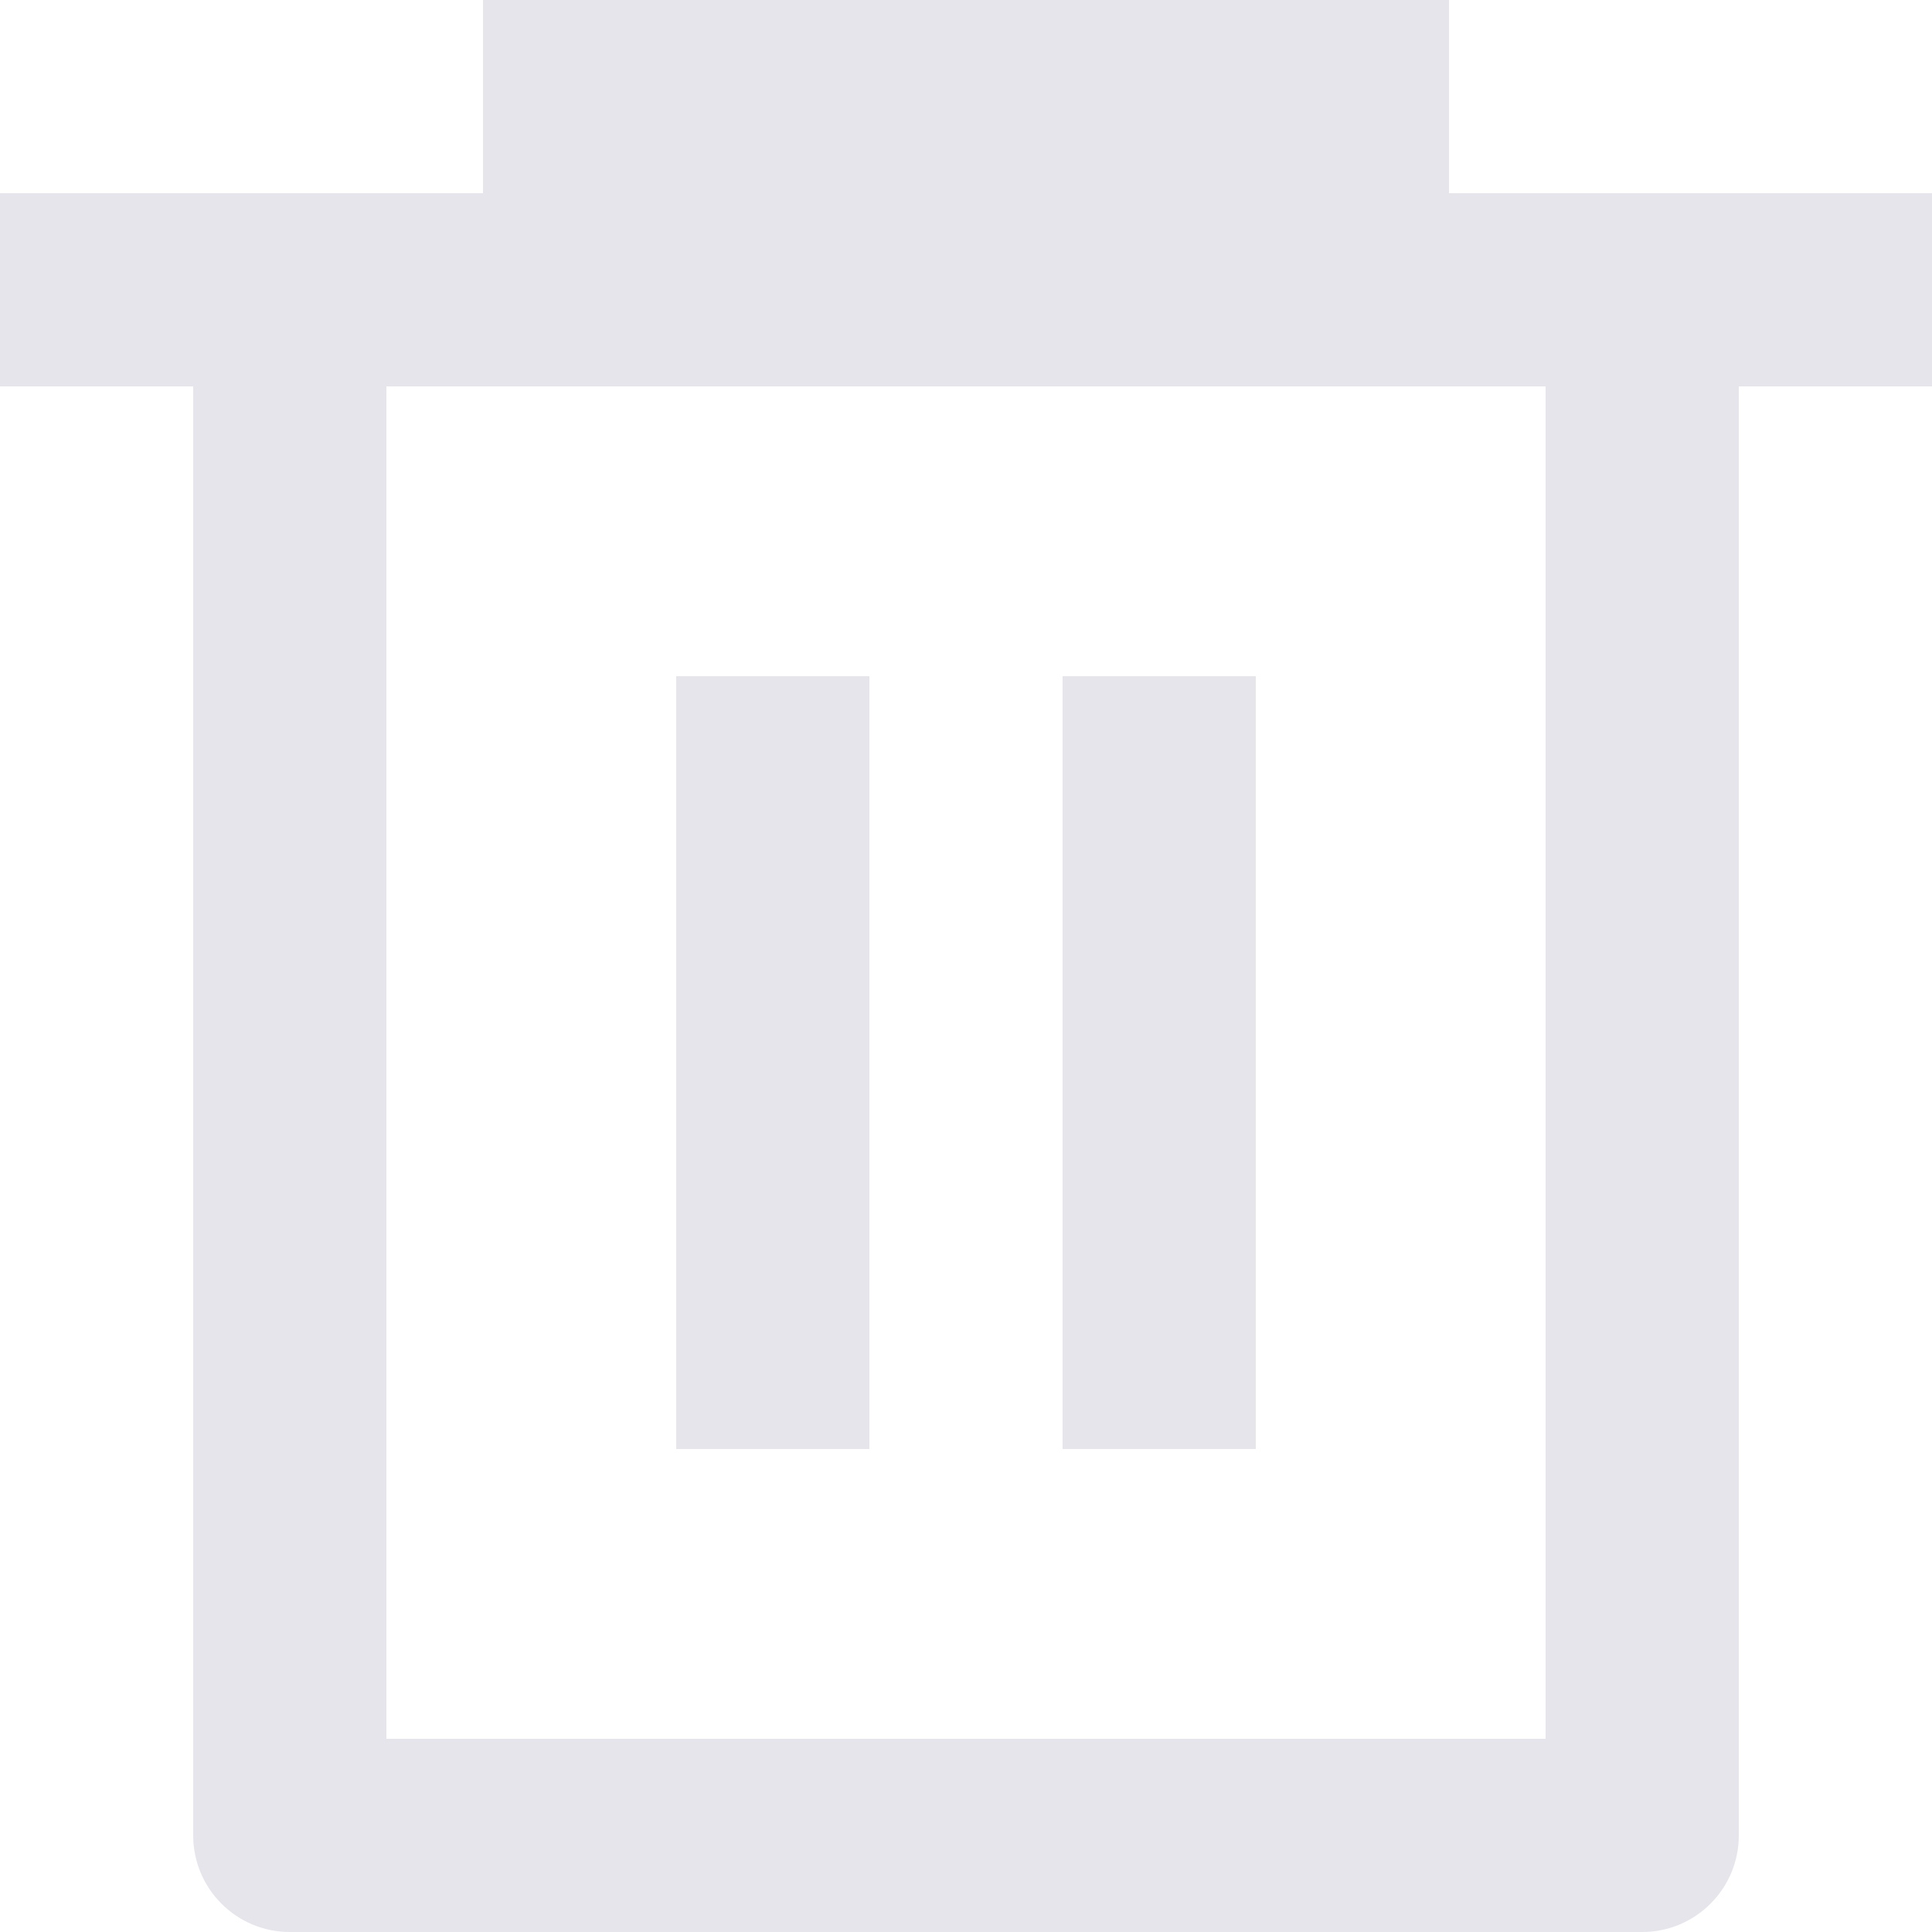
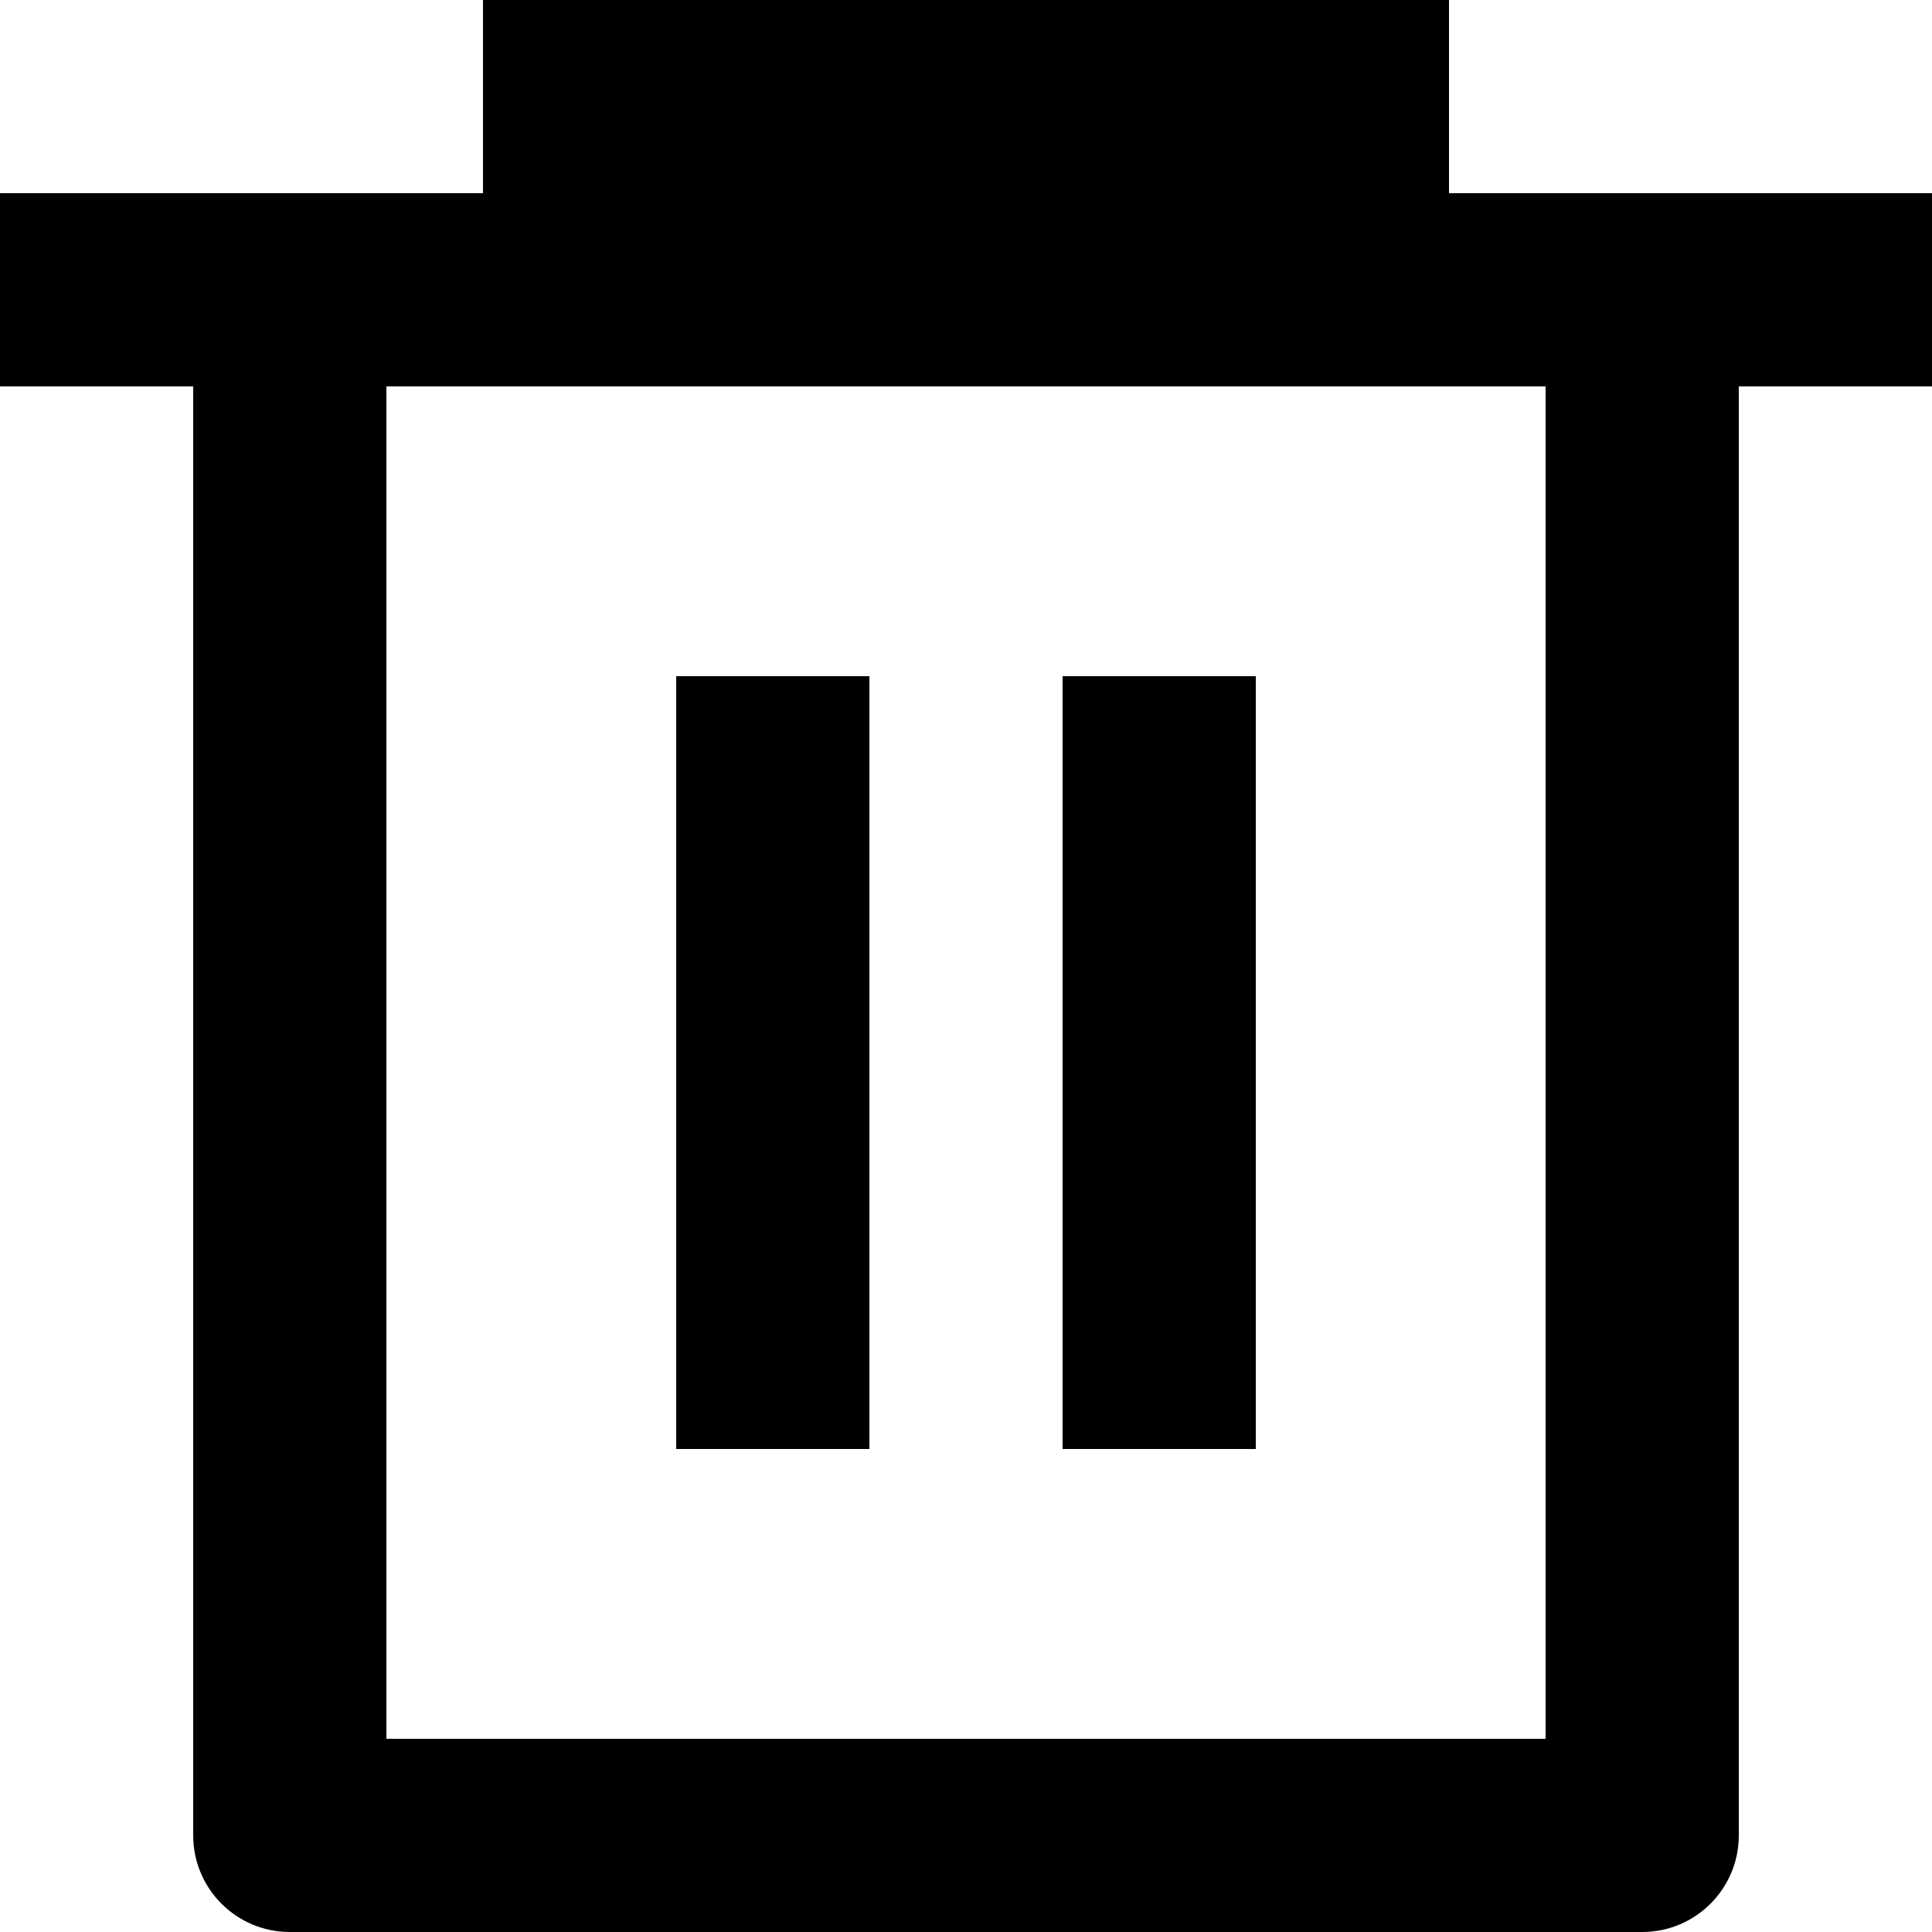
<svg xmlns="http://www.w3.org/2000/svg" id="Suppression" width="14" height="14" viewBox="0 0 14 14">
-   <path id="_couleur_icône" data-name="🎨 couleur icône" d="M11.9,14H2.1a.7.7,0,0,1-.7-.7V2.8H0V1.4H3.5V0h7V1.4H14V2.8H12.6V13.3A.7.7,0,0,1,11.9,14ZM2.8,2.8v9.8h8.4V2.8Zm6.3,7.7H7.7V4.9H9.1v5.6Zm-2.8,0H4.9V4.9H6.3v5.6Z" fill="#e5e5eb" />
+   <path id="_couleur_icône" data-name="🎨 couleur icône" d="M11.9,14H2.1a.7.7,0,0,1-.7-.7V2.8H0V1.4H3.5V0h7V1.4H14V2.8H12.6V13.3A.7.7,0,0,1,11.9,14ZM2.8,2.8v9.8h8.4V2.8Zm6.3,7.7H7.7V4.9H9.1v5.6Zm-2.8,0H4.9V4.9H6.3v5.6Z" fill="currentColor" />
</svg>
